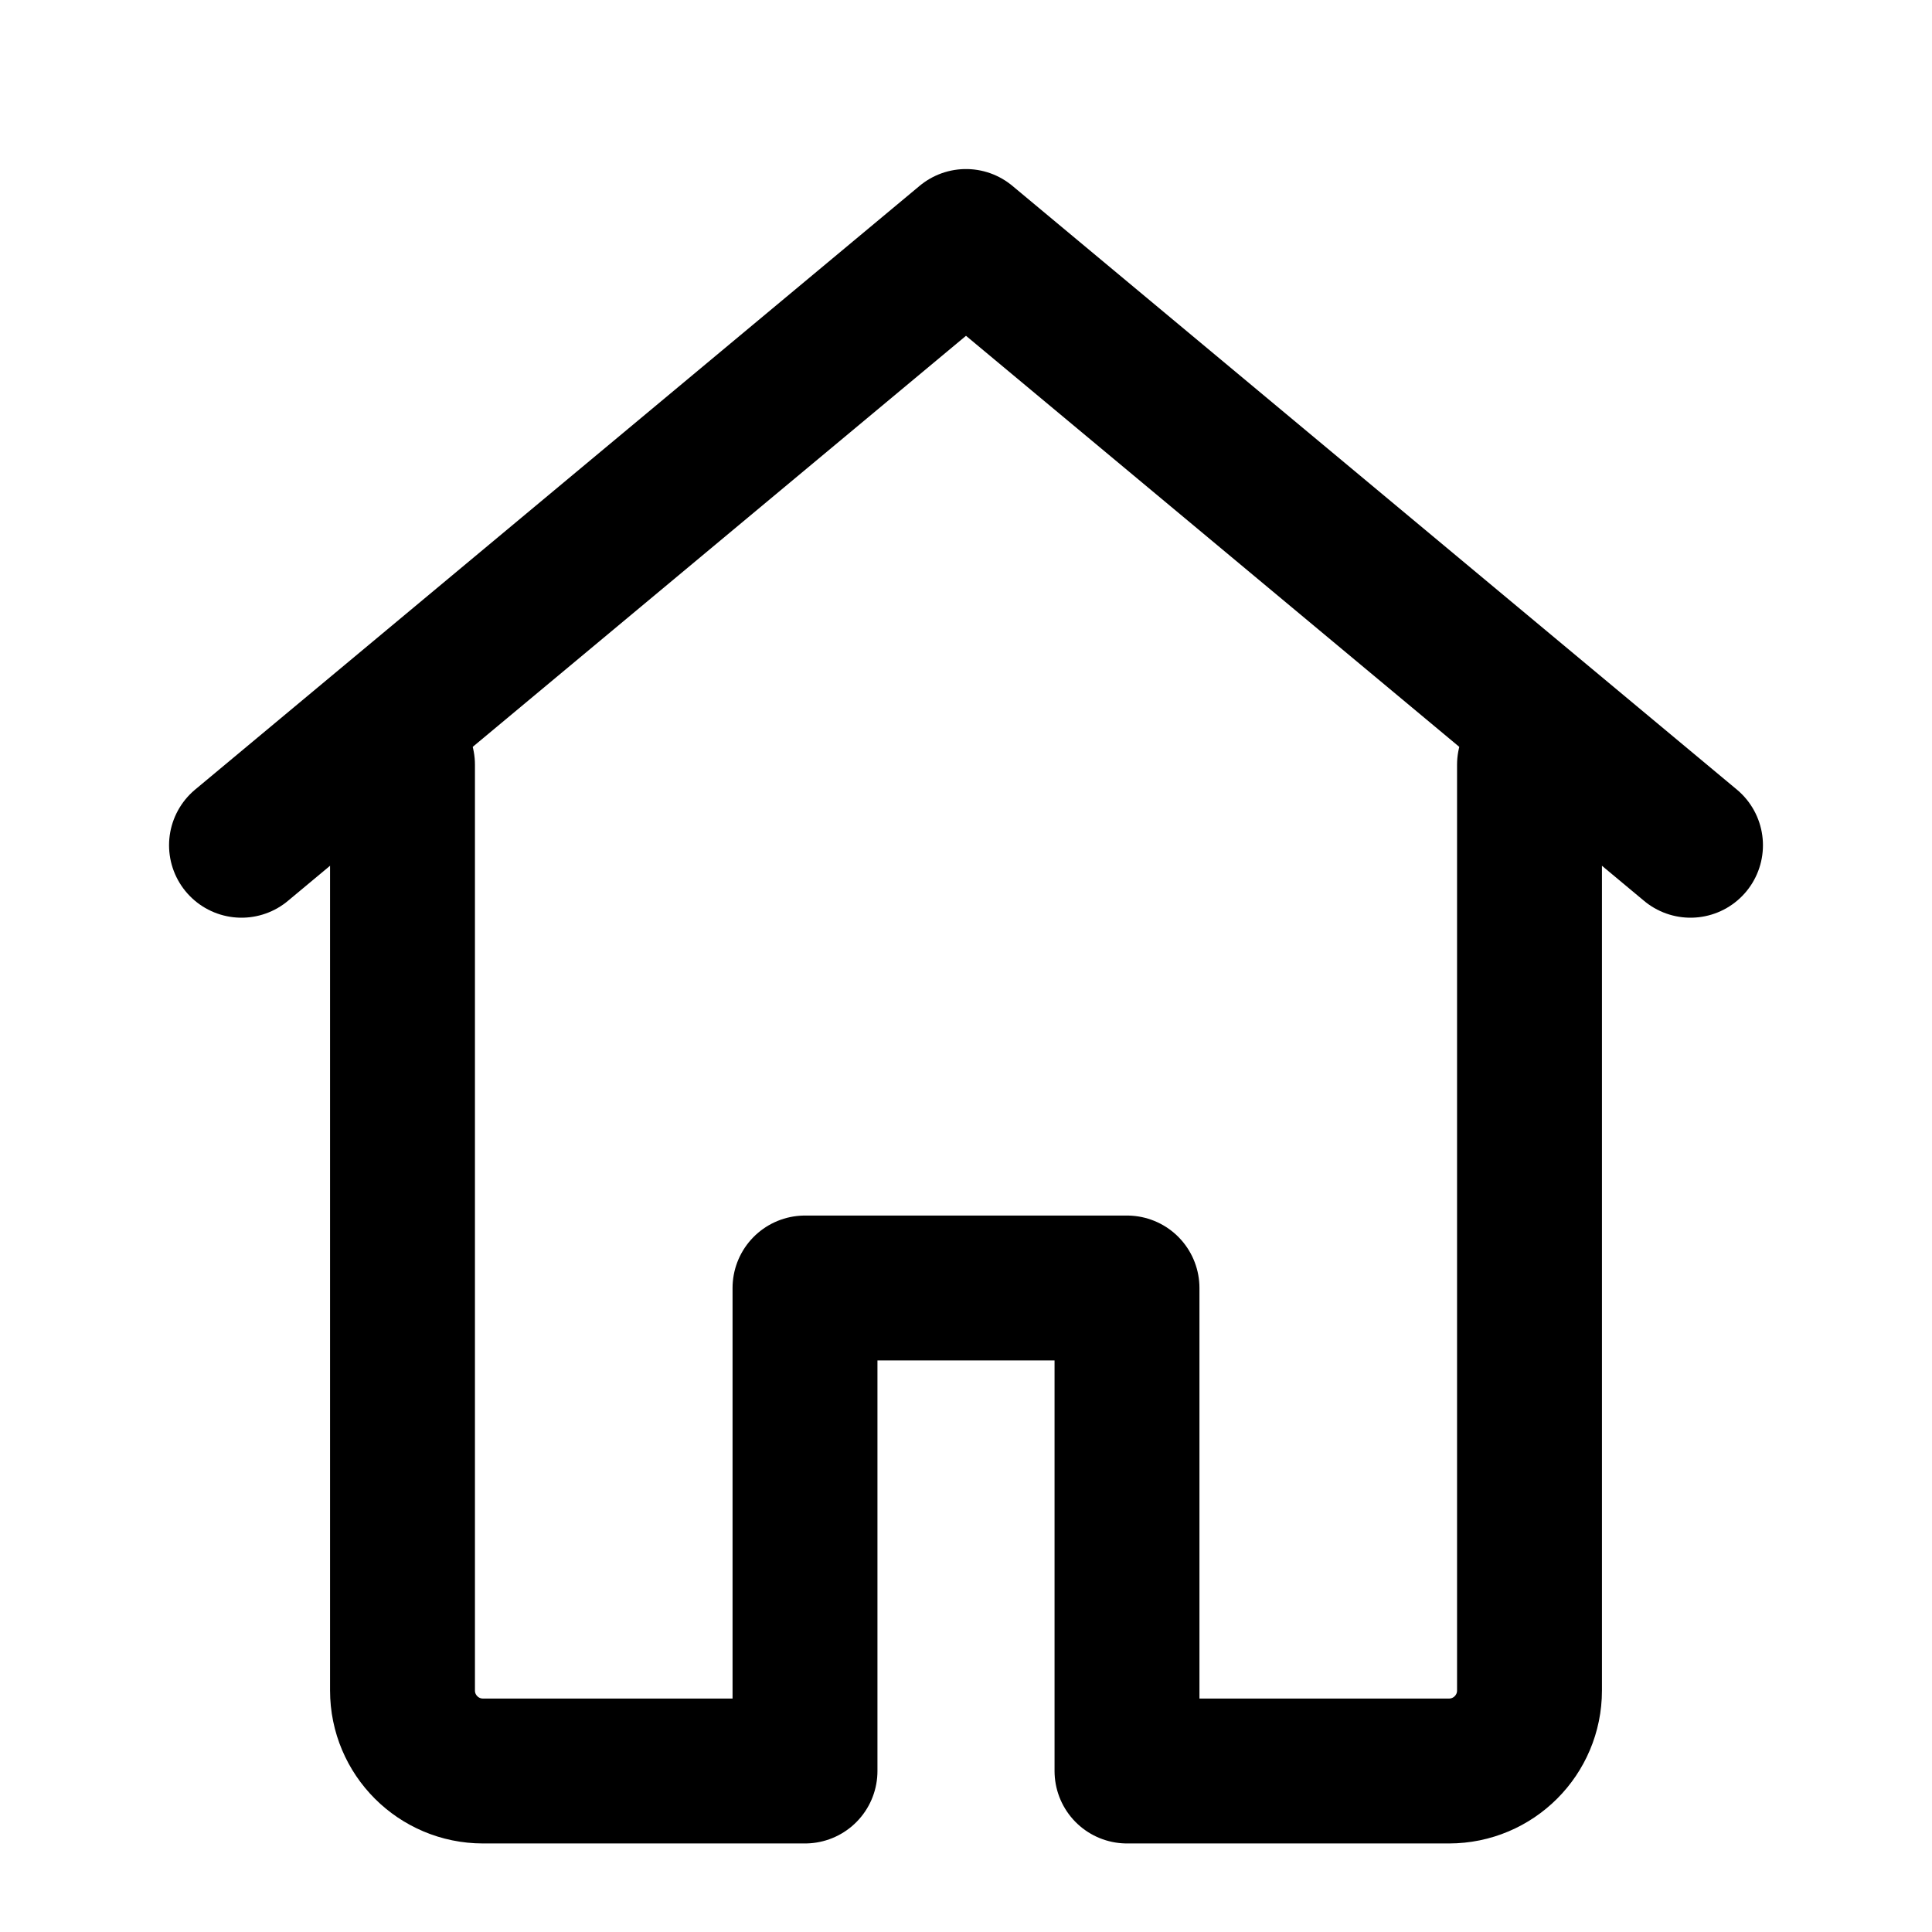
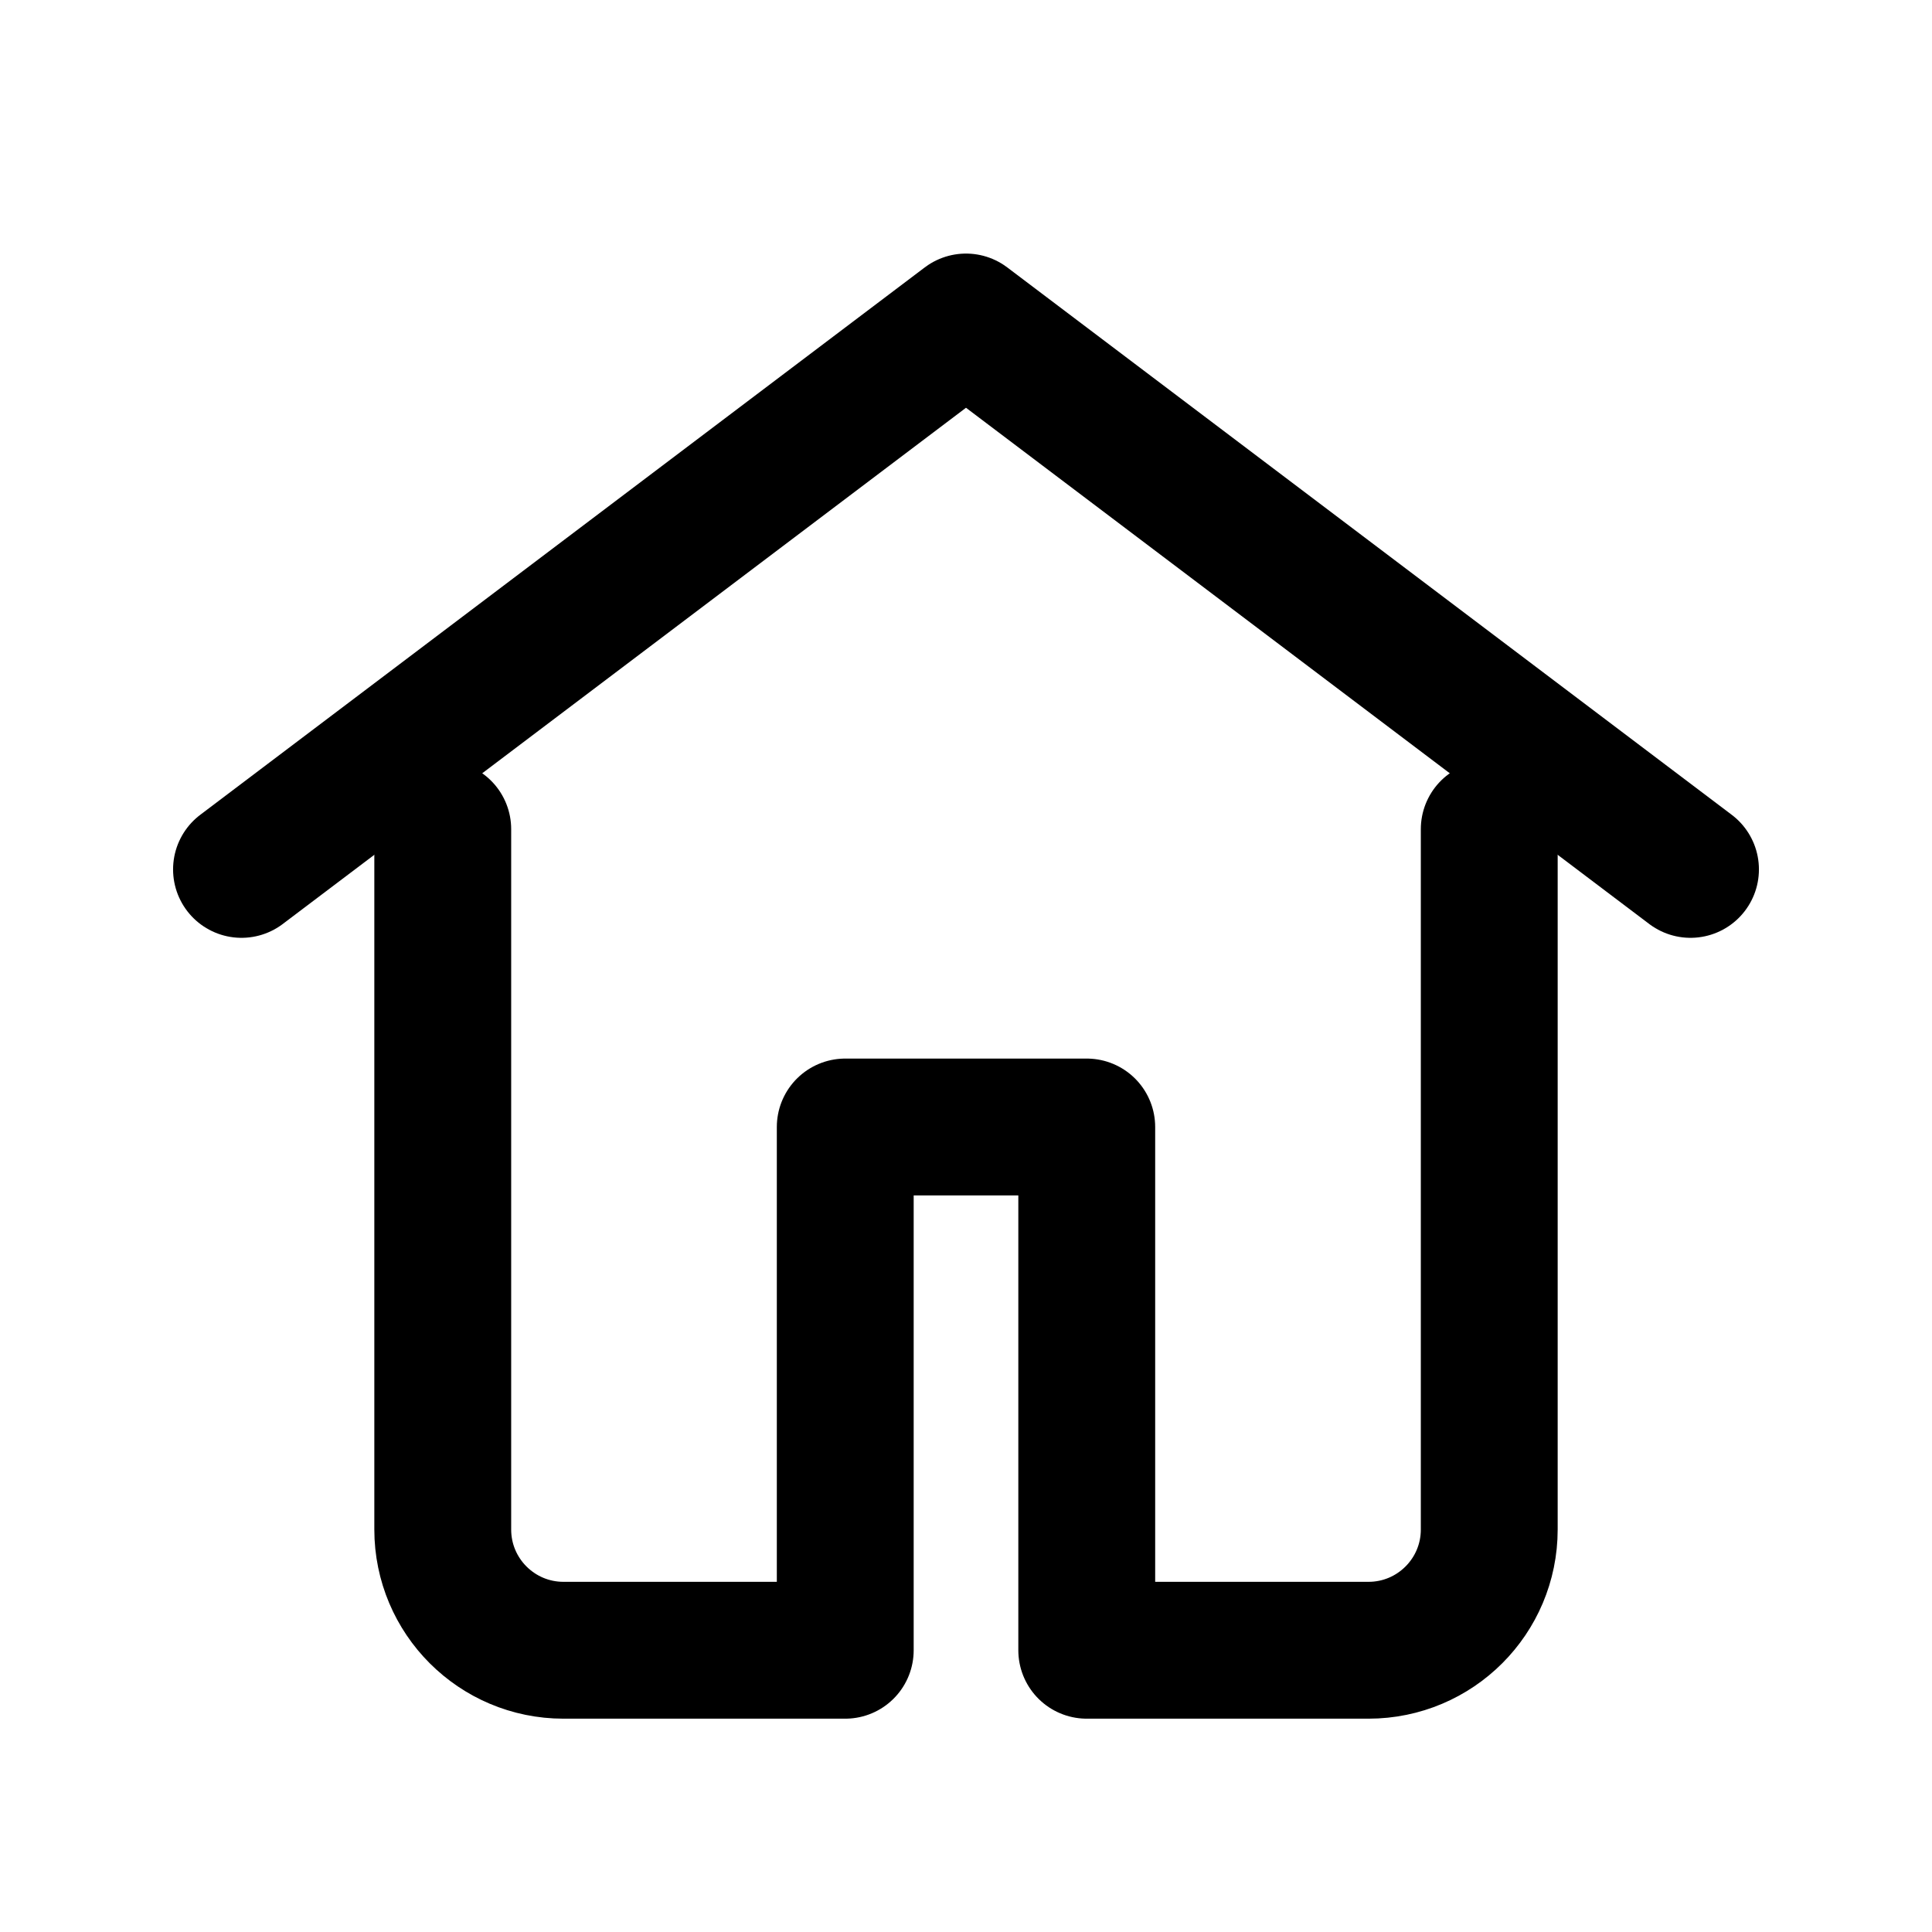
- <svg xmlns="http://www.w3.org/2000/svg" viewBox="0 0 24 24" fill="none" stroke="currentColor" stroke-width="1.8" stroke-linecap="round" stroke-linejoin="round">
-   <path d="M3 10.5L12 3l9 7.5" />
-   <path d="M5 9.5V21a1 1 0 0 0 1 1h4v-6h4v6h4a1 1 0 0 0 1-1V9.5" />
+ <svg xmlns="http://www.w3.org/2000/svg" viewBox="0 0 24 24" fill="none" stroke="currentColor" stroke-width="1.7" stroke-linecap="round" stroke-linejoin="round">
+   <path d="M3 10.8L12 4l9 6.8" />
+   <path d="M5.5 10.3V19a1.5 1.5 0 0 0 1.5 1.5h3.5V14h3v6.5H17a1.5 1.5 0 0 0 1.5-1.5v-8.7" />
</svg>
